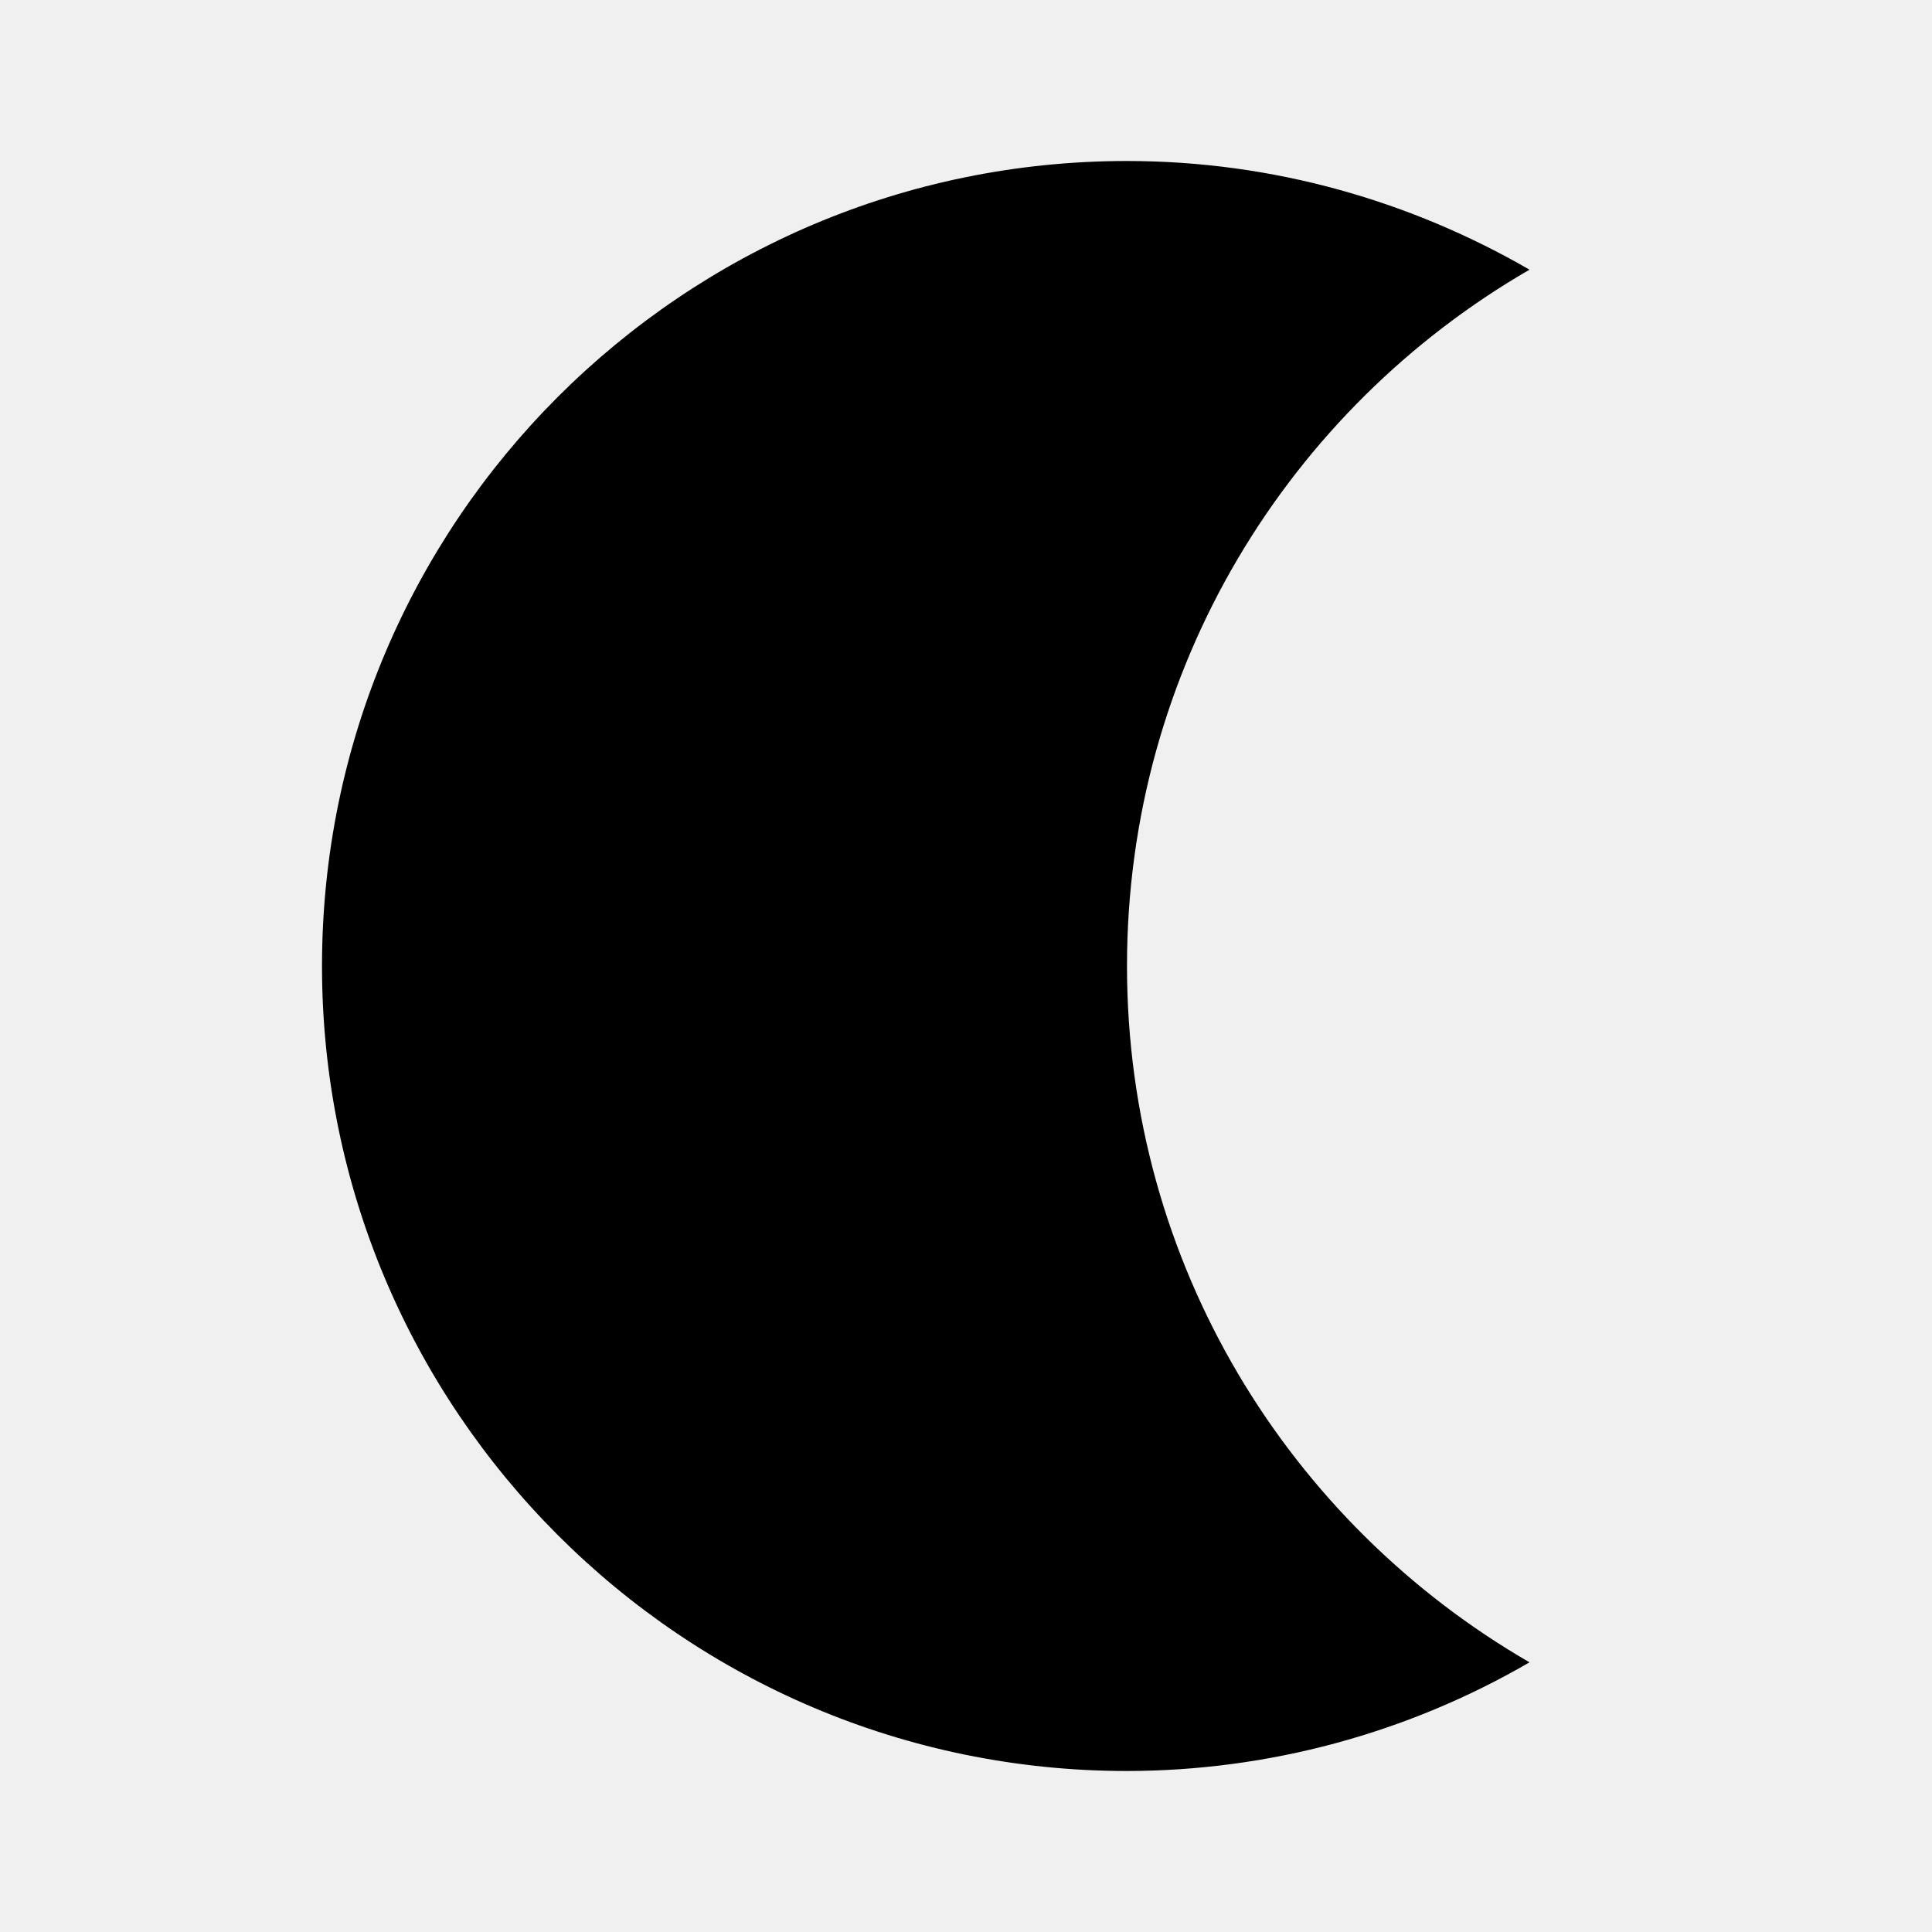
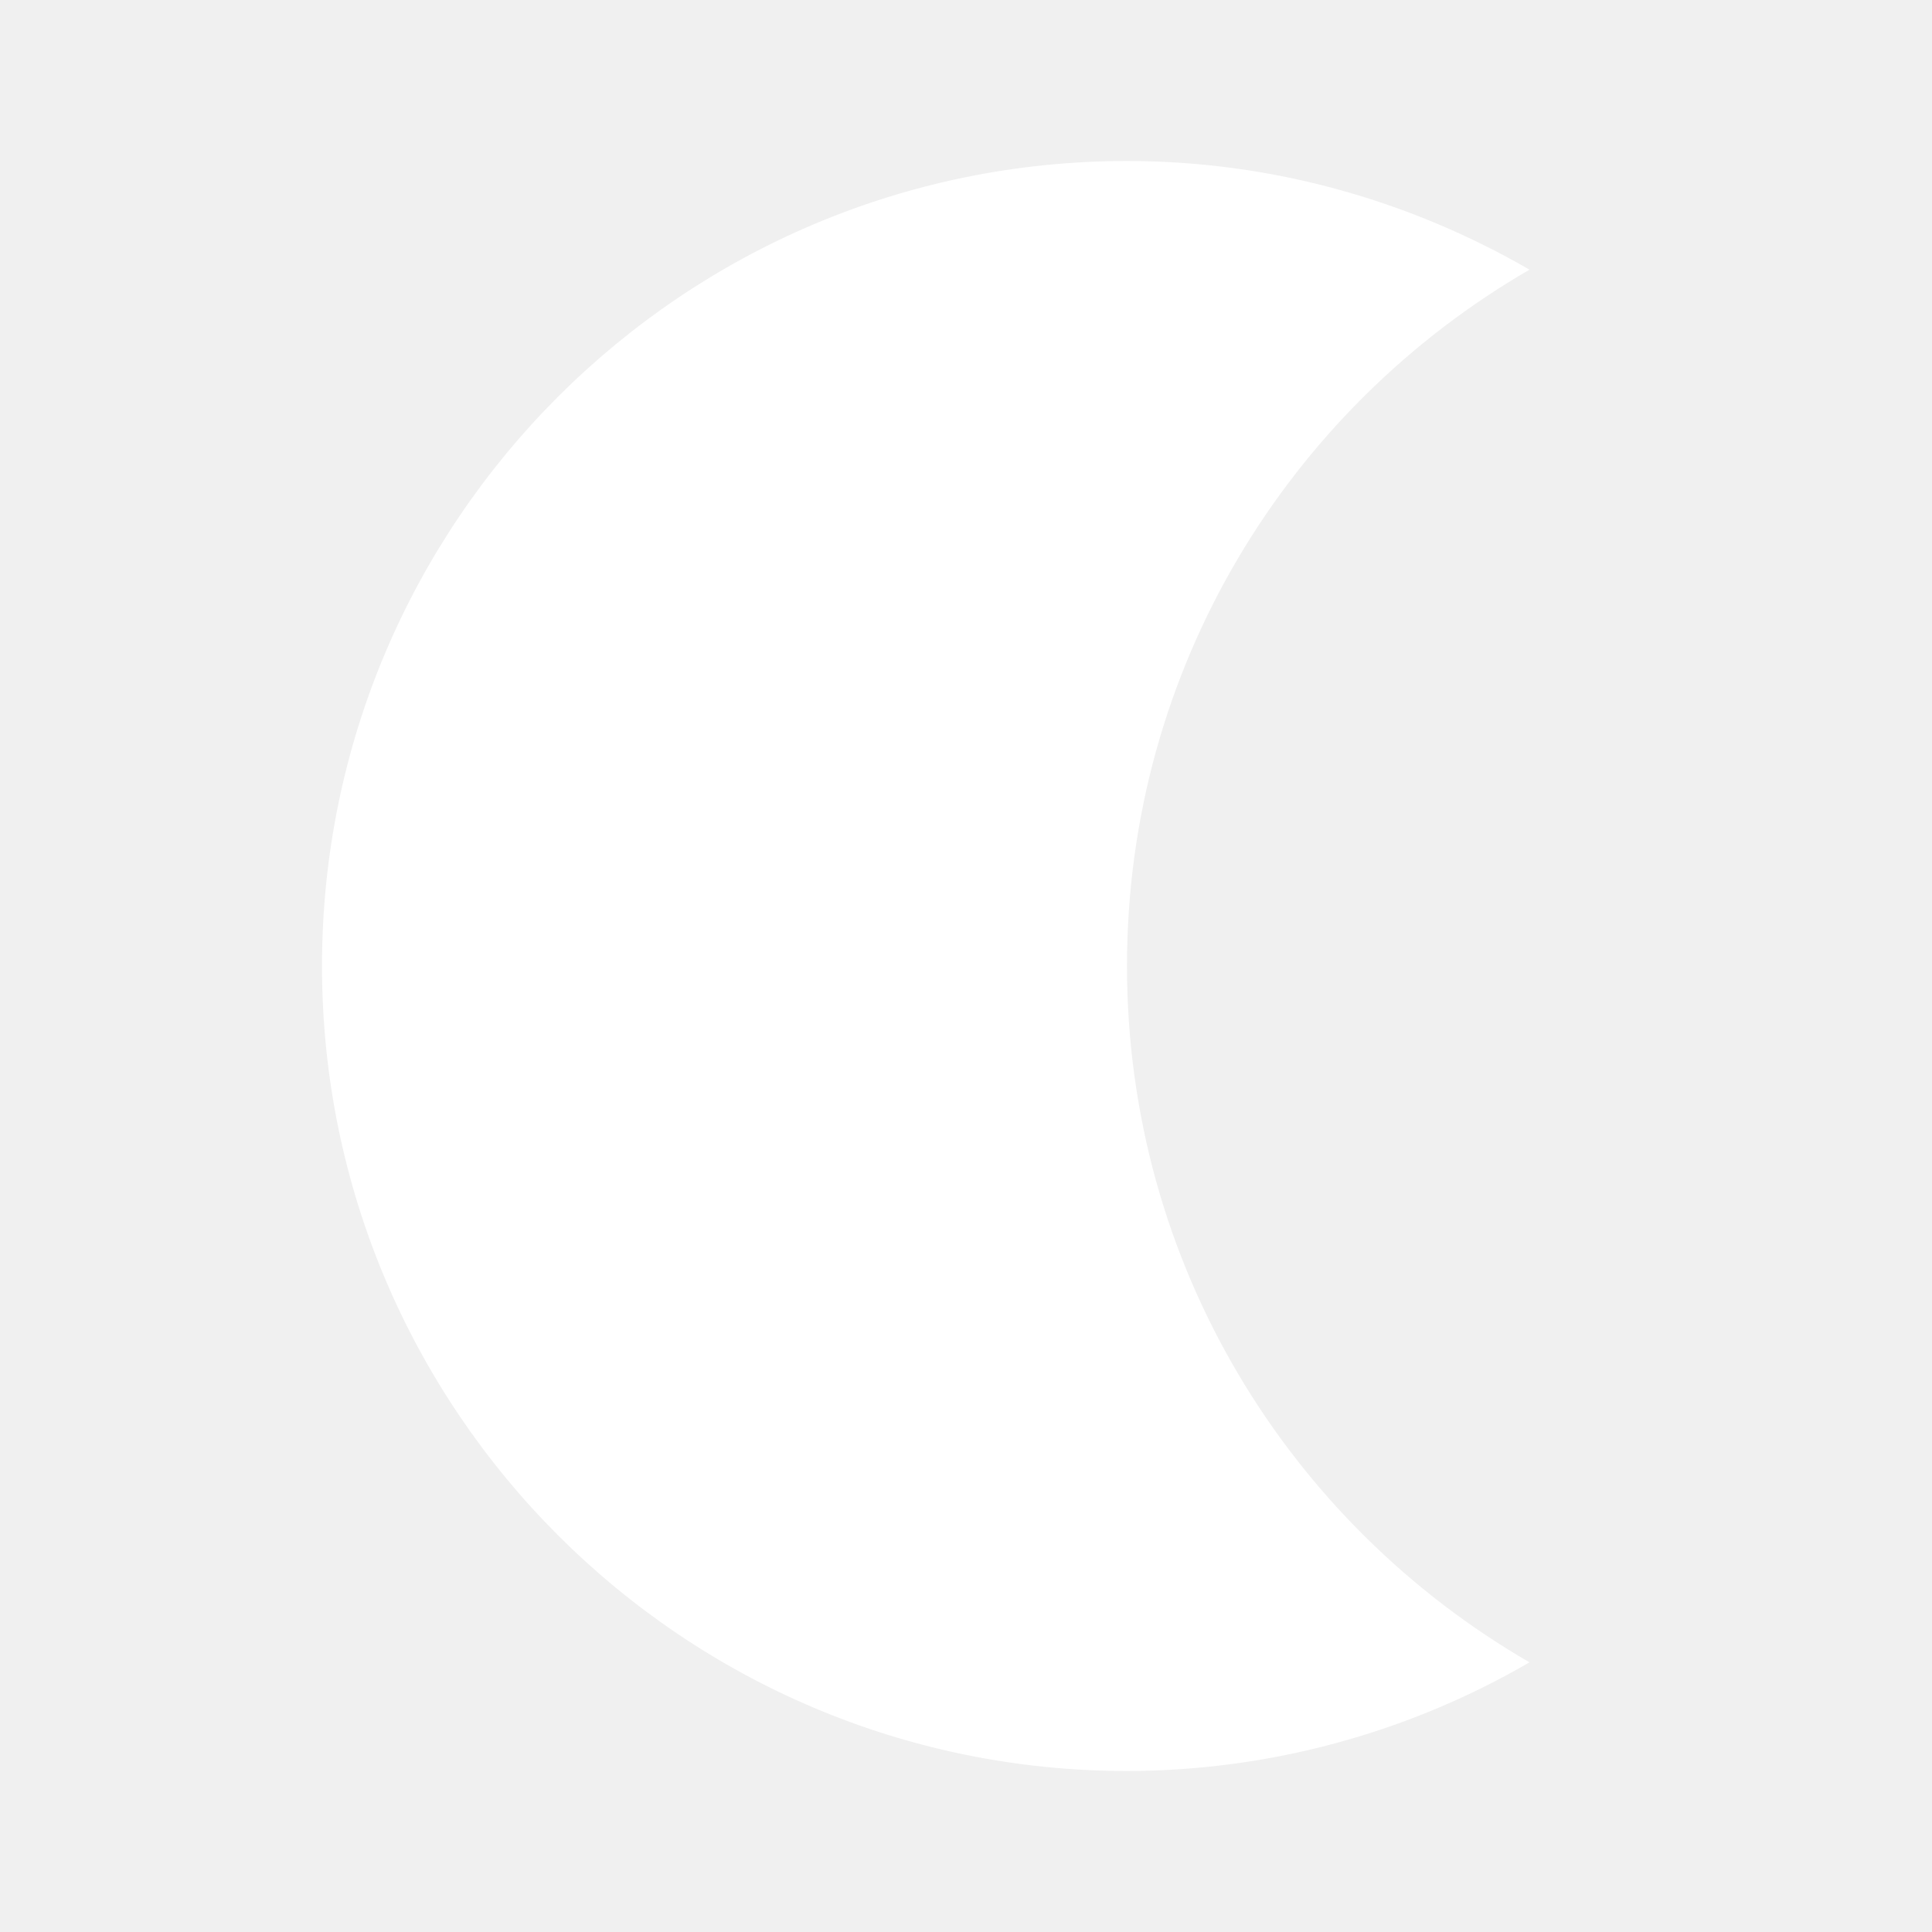
- <svg xmlns="http://www.w3.org/2000/svg" stroke="currentColor" fill="currentColor" stroke-width="0" viewBox="0 0 24 24" height="1em" width="1em">
+ <svg xmlns="http://www.w3.org/2000/svg" stroke="white" fill="white" stroke-width="0" viewBox="0 0 24 24" height="1em" width="1em">
  <path fill="none" d="M0 0h24v24H0V0z" />
  <path d="M14 2c1.82 0 3.53.5 5 1.35-2.99 1.73-5 4.95-5 8.65s2.01 6.92 5 8.65A9.973 9.973 0 0114 22C8.48 22 4 17.52 4 12S8.48 2 14 2z" />
</svg>
